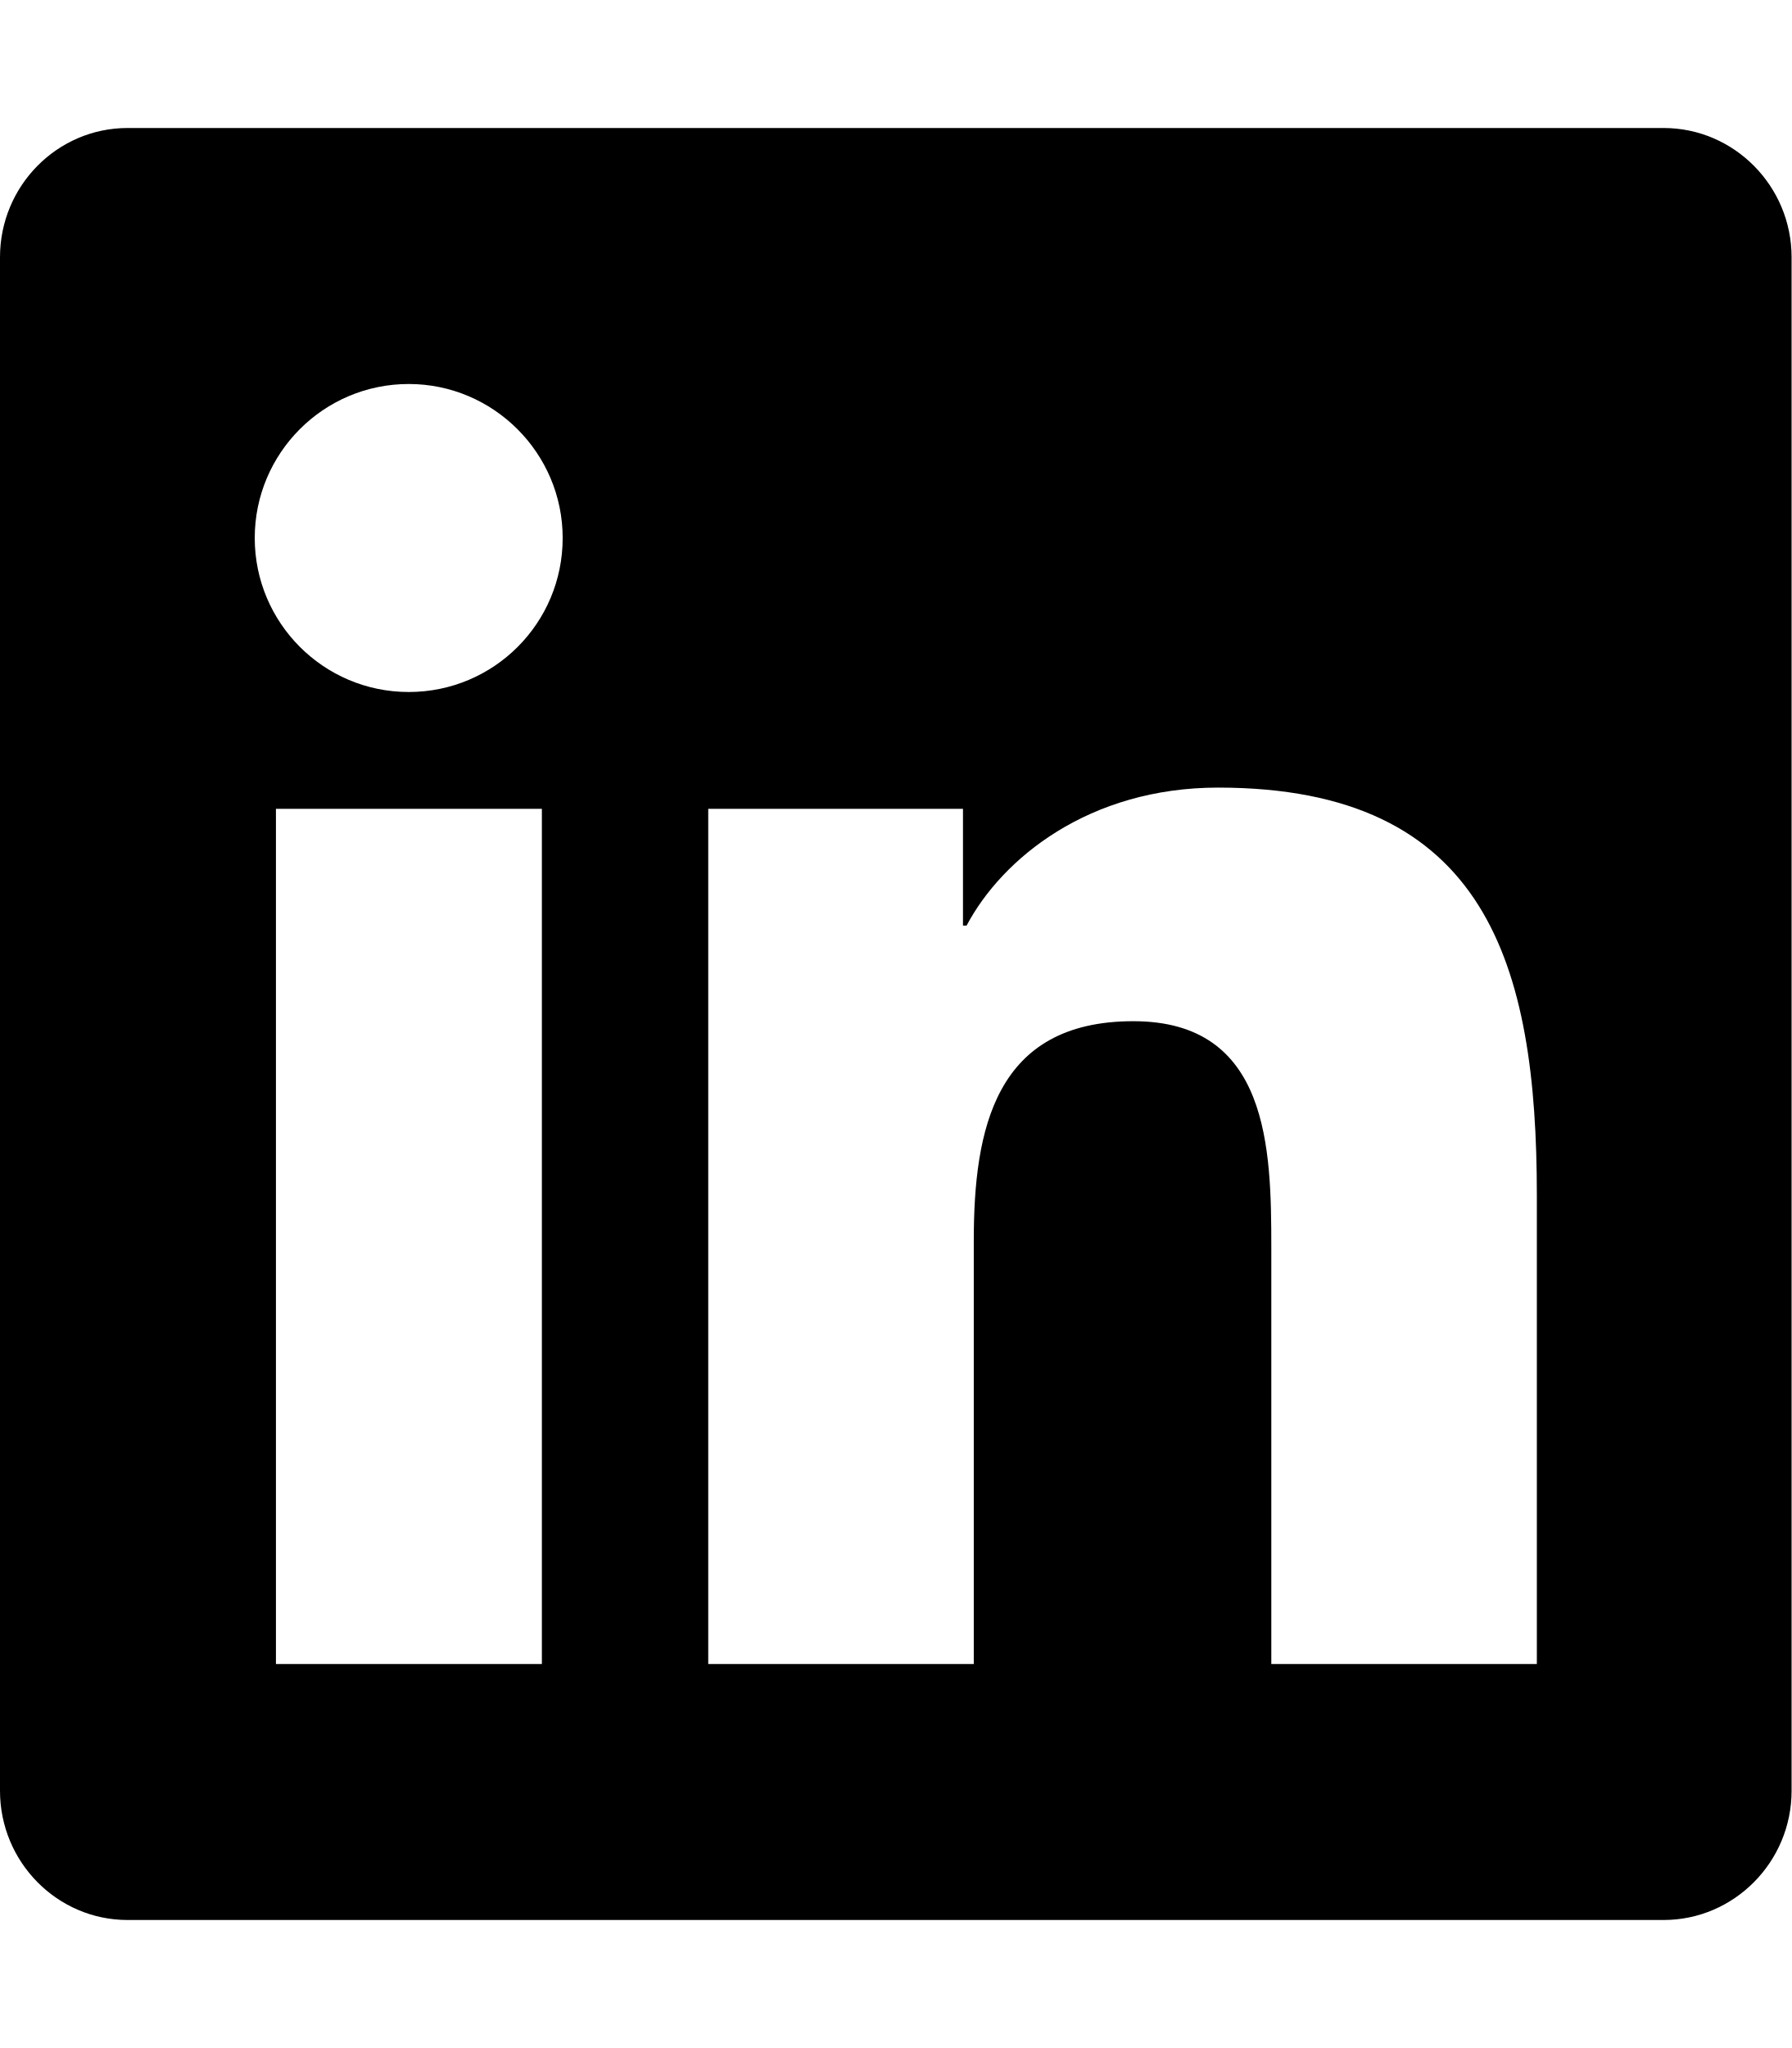
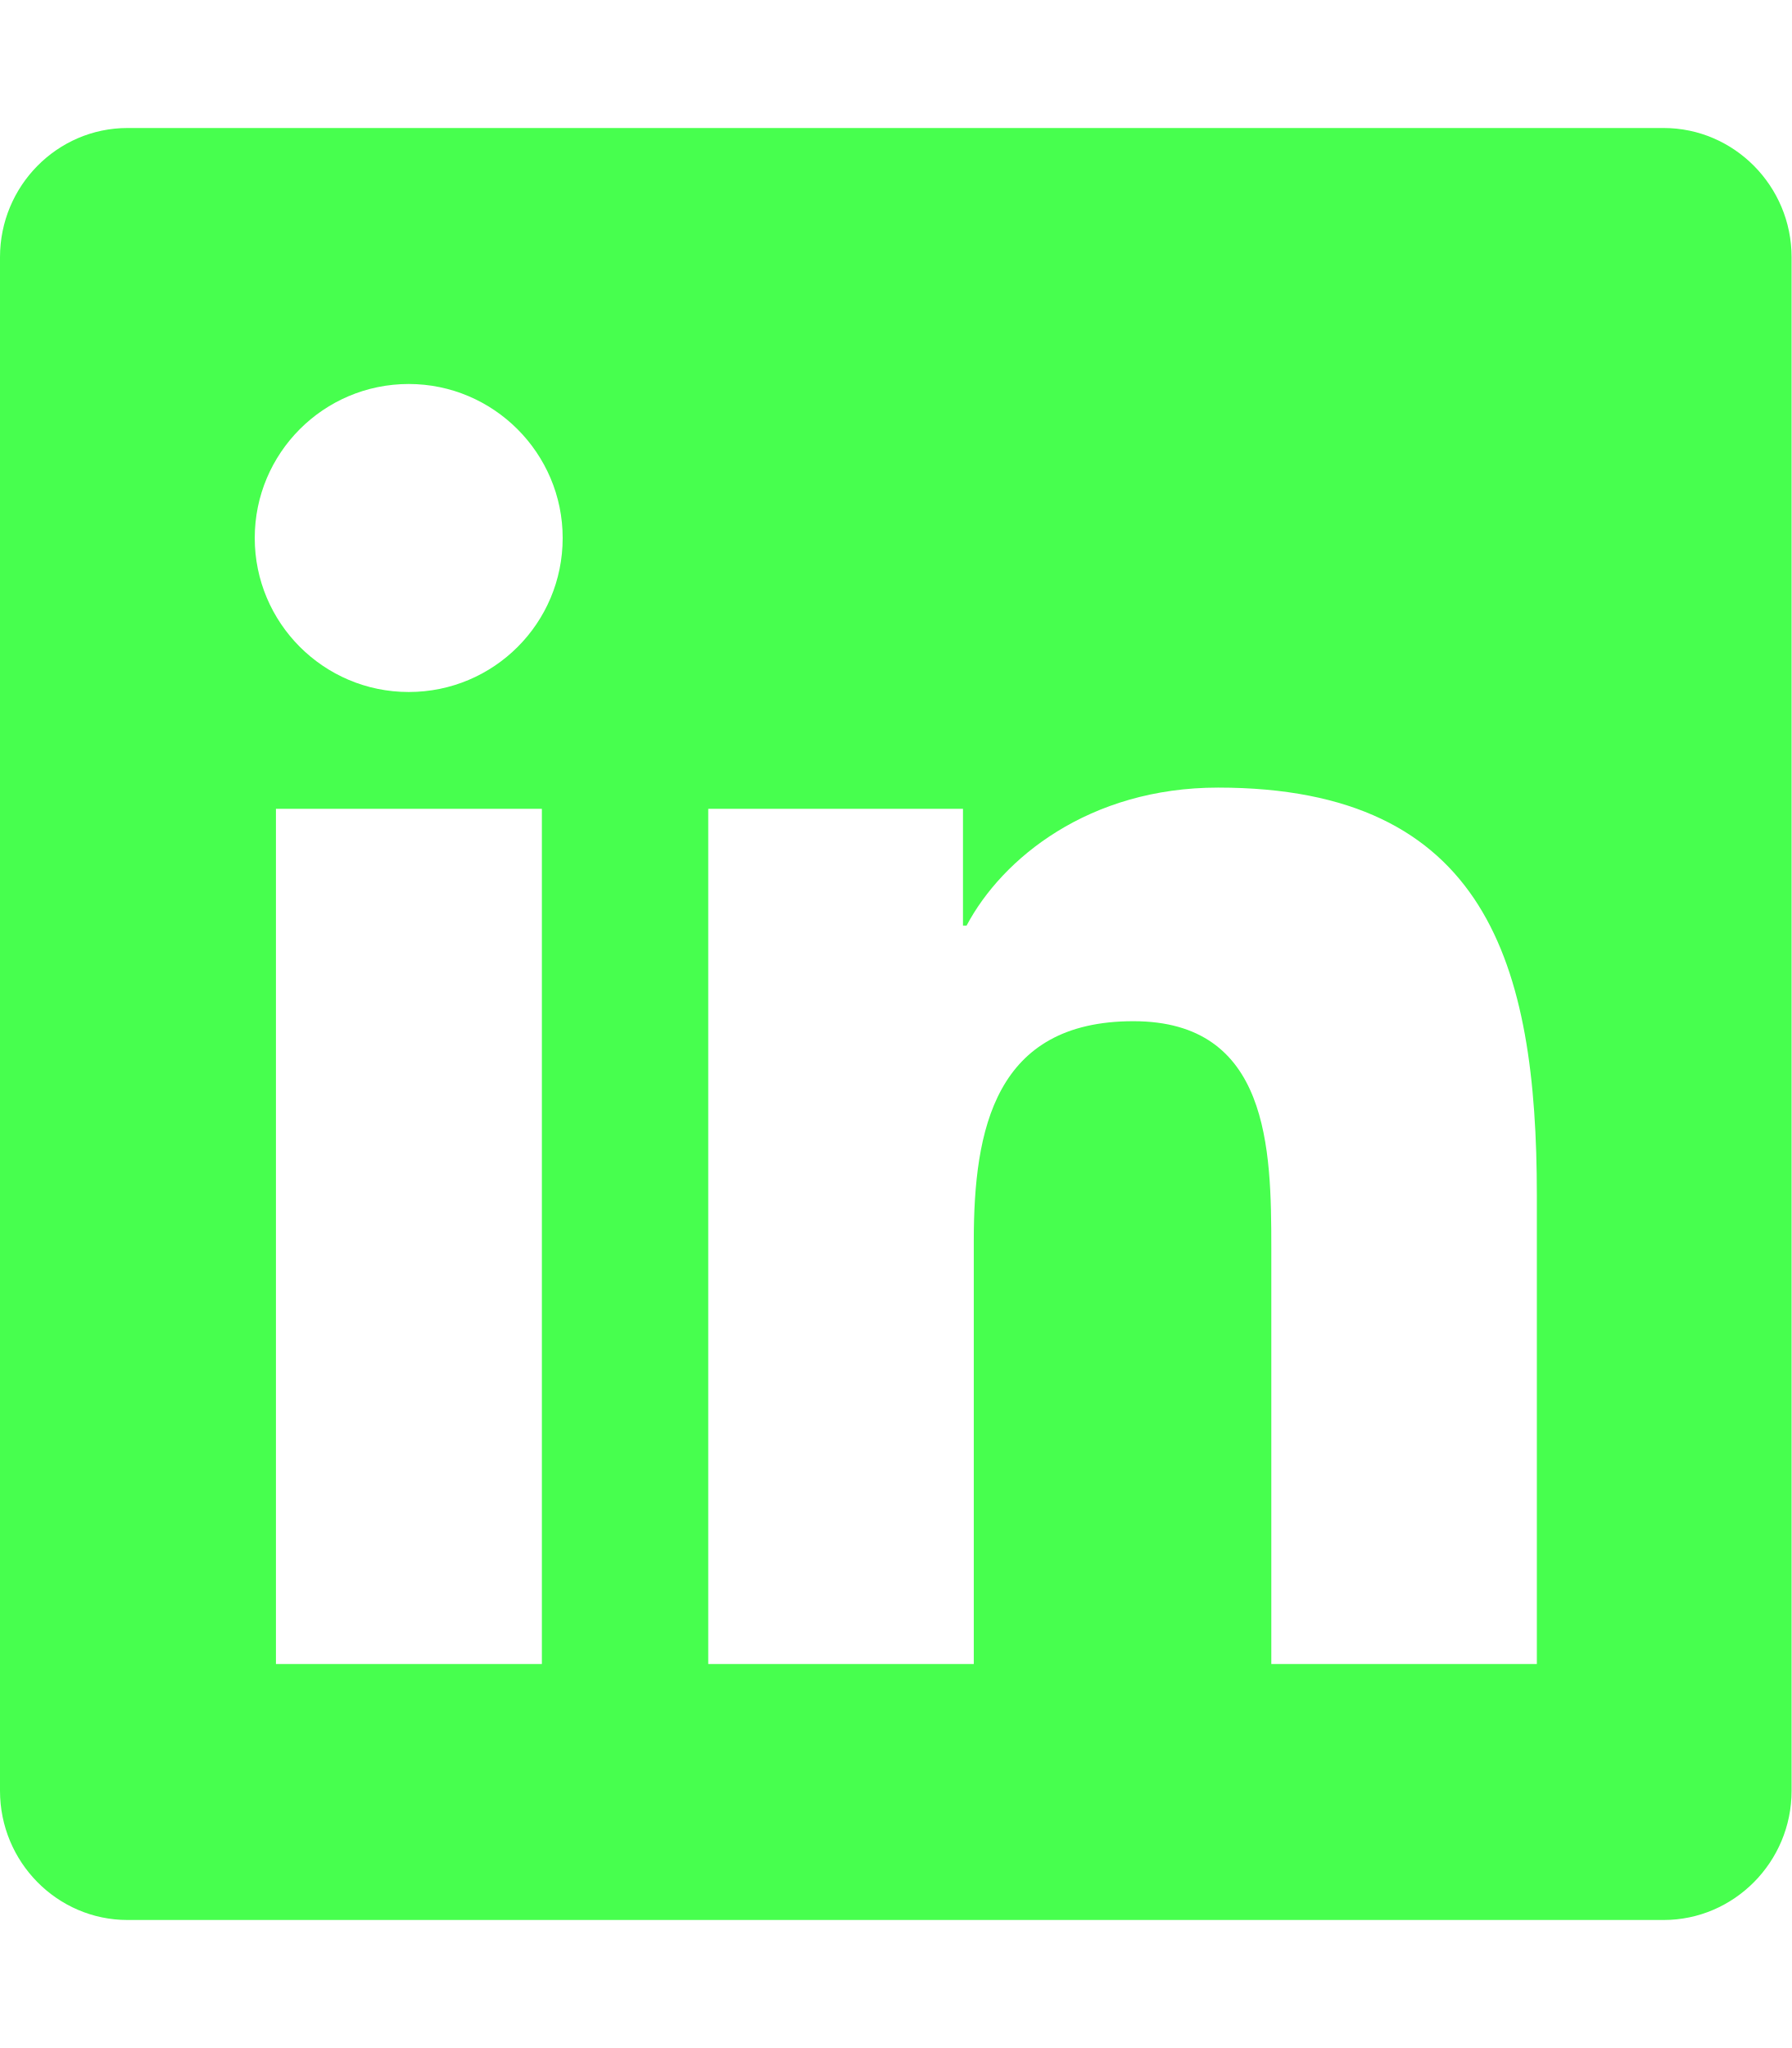
<svg xmlns="http://www.w3.org/2000/svg" aria-hidden="true" focusable="false" data-prefix="fab" data-icon="linkedin" class="svg-inline--fa fa-linkedin fa-w-14" role="img" viewBox="0 0 448 512">
-   <path fill="currentColor" d="M416 32H31.9C14.3 32 0 46.5 0 64.3v383.4C0 465.5 14.3 480 31.9 480H416c17.6 0 32-14.5 32-32.3V64.3c0-17.8-14.4-32.3-32-32.3zM135.4 416H69V202.2h66.5V416zm-33.2-243c-21.3 0-38.5-17.3-38.5-38.5S80.9 96 102.2 96c21.2 0 38.5 17.3 38.5 38.5 0 21.3-17.2 38.5-38.5 38.5zm282.1 243h-66.4V312c0-24.8-.5-56.7-34.5-56.7-34.6 0-39.9 27-39.9 54.9V416h-66.4V202.2h63.7v29.2h.9c8.9-16.8 30.6-34.5 62.9-34.5 67.2 0 79.7 44.3 79.7 101.9V416z" />
+   <path fill="#47ff4e" d="M416 32H31.9C14.3 32 0 46.5 0 64.3v383.4C0 465.5 14.3 480 31.9 480H416c17.6 0 32-14.5 32-32.3V64.3c0-17.8-14.4-32.3-32-32.3zM135.4 416H69V202.2h66.5V416zm-33.2-243c-21.3 0-38.5-17.3-38.5-38.5S80.9 96 102.2 96c21.2 0 38.5 17.3 38.5 38.5 0 21.3-17.2 38.5-38.5 38.5zm282.1 243h-66.4V312c0-24.8-.5-56.7-34.5-56.7-34.6 0-39.9 27-39.9 54.9V416h-66.4V202.2h63.7v29.2h.9c8.9-16.8 30.6-34.5 62.9-34.5 67.2 0 79.7 44.3 79.7 101.9V416z" />
</svg>
